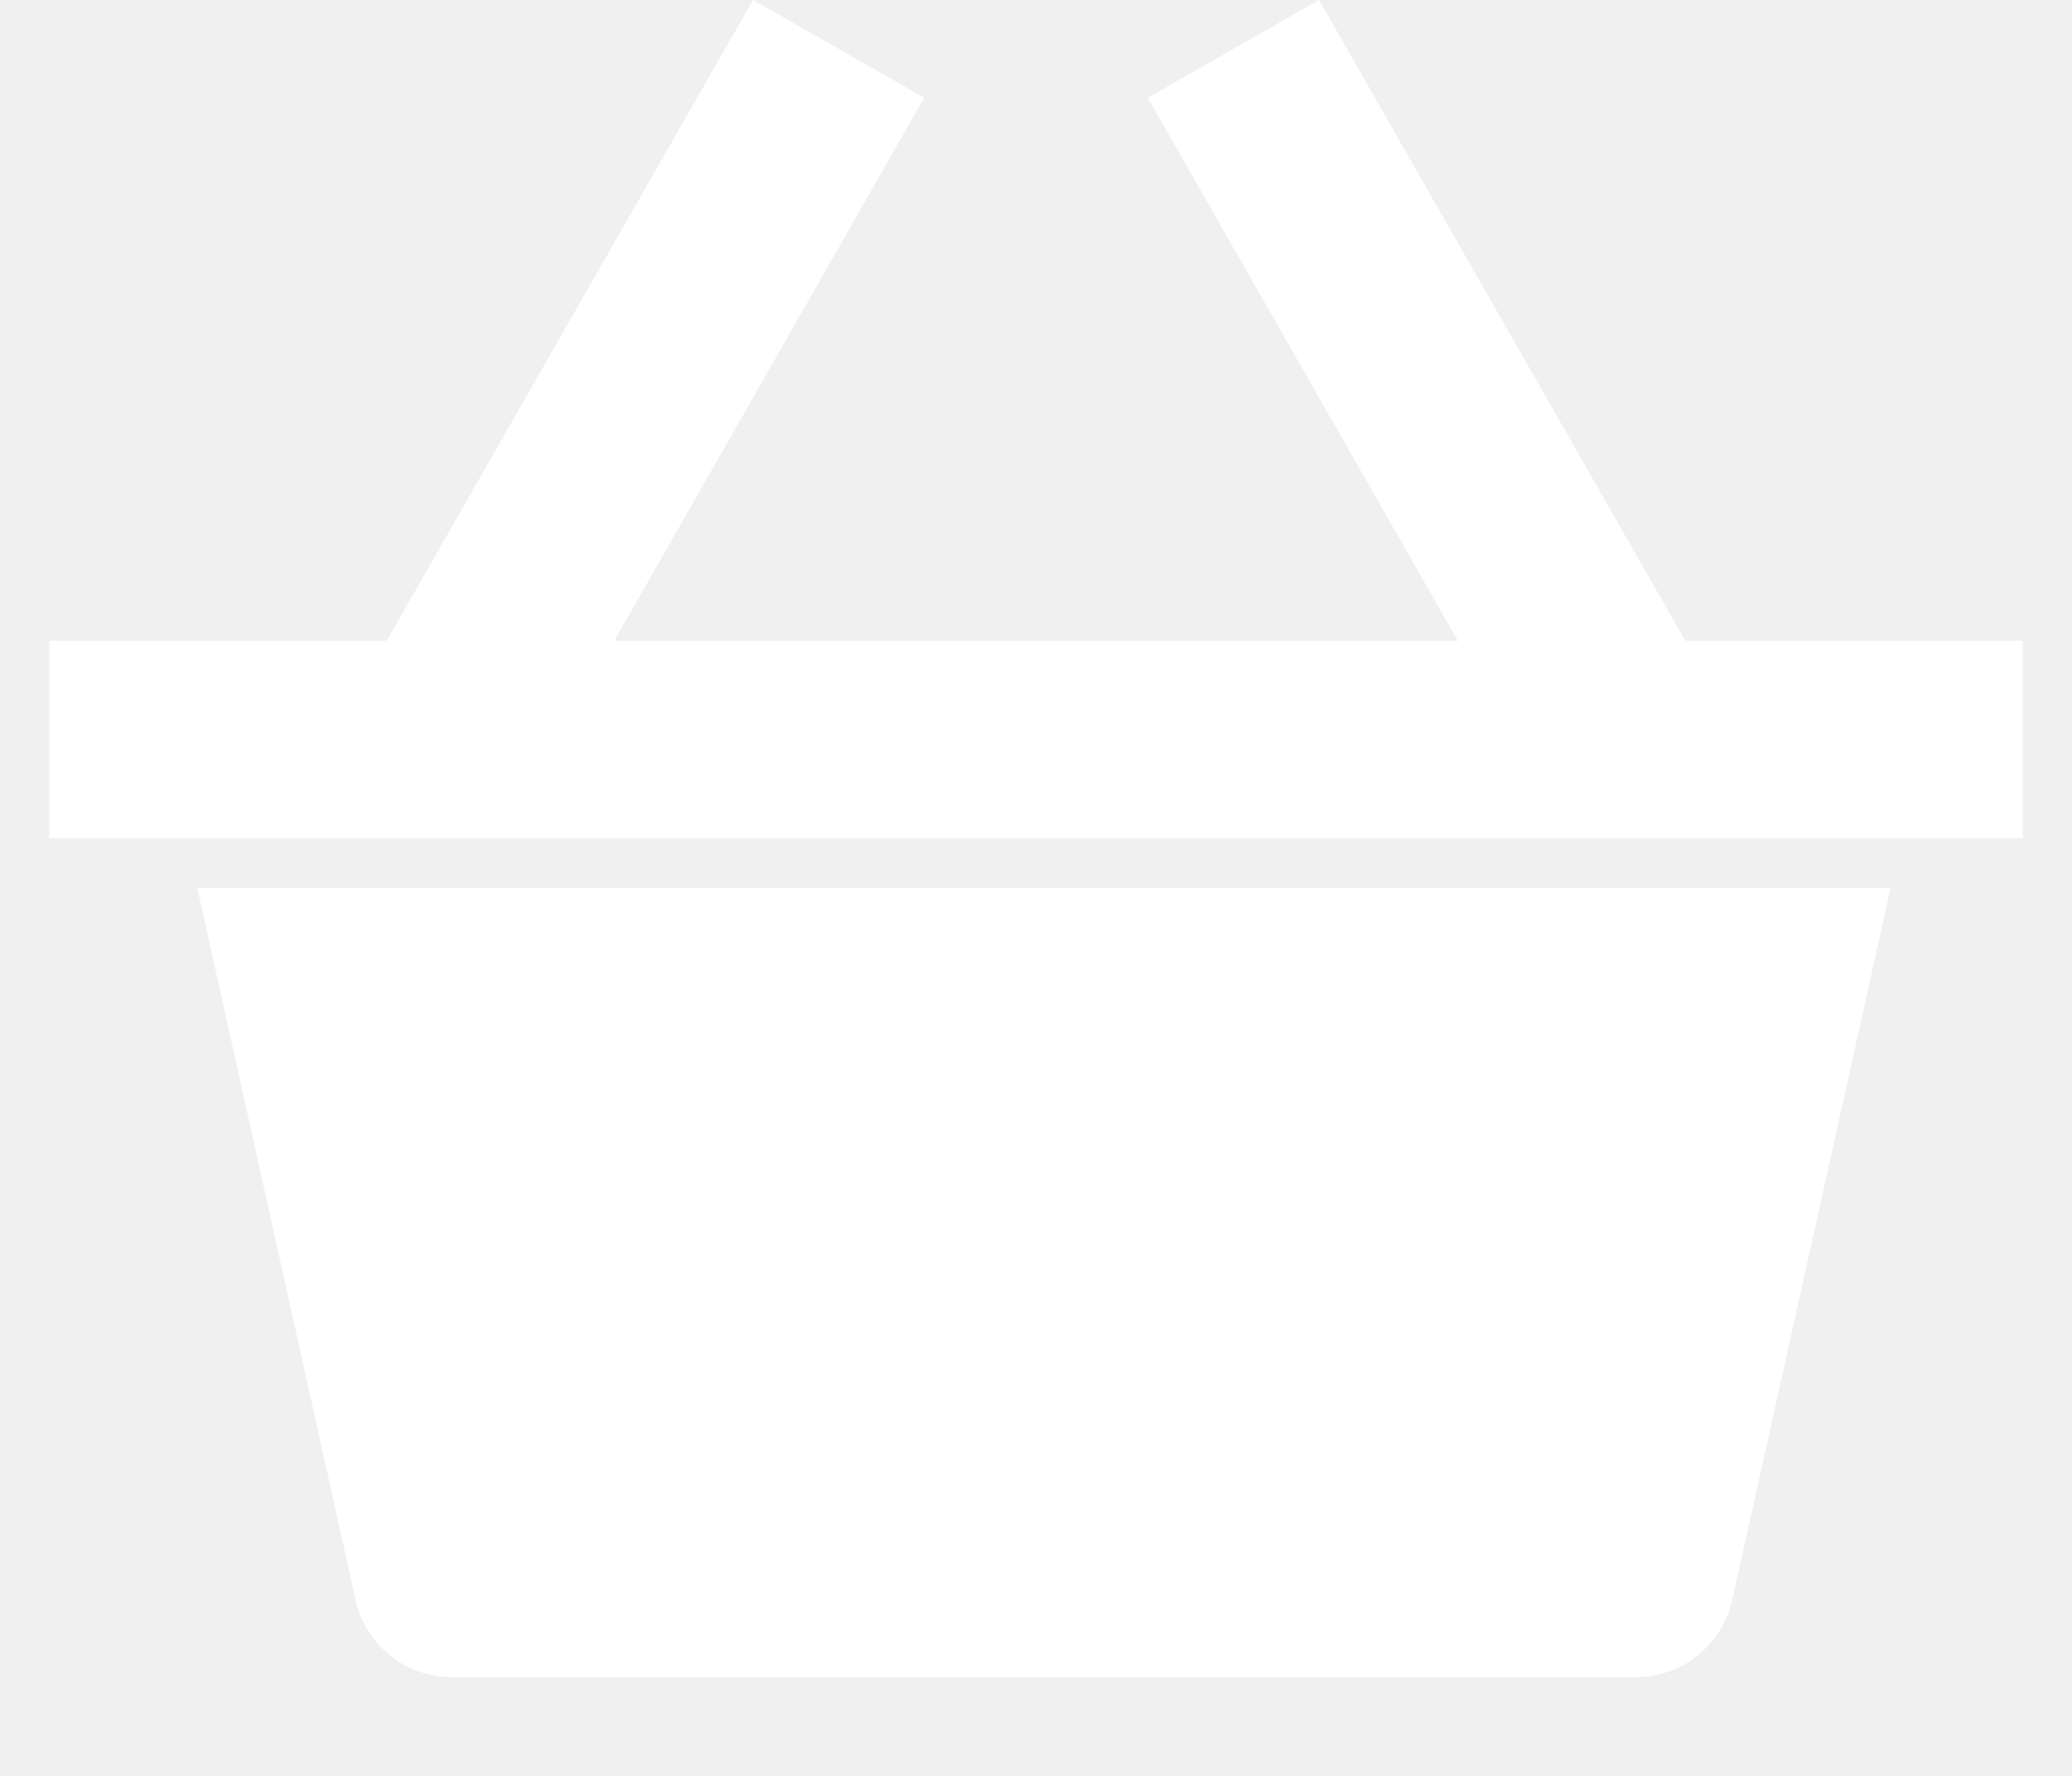
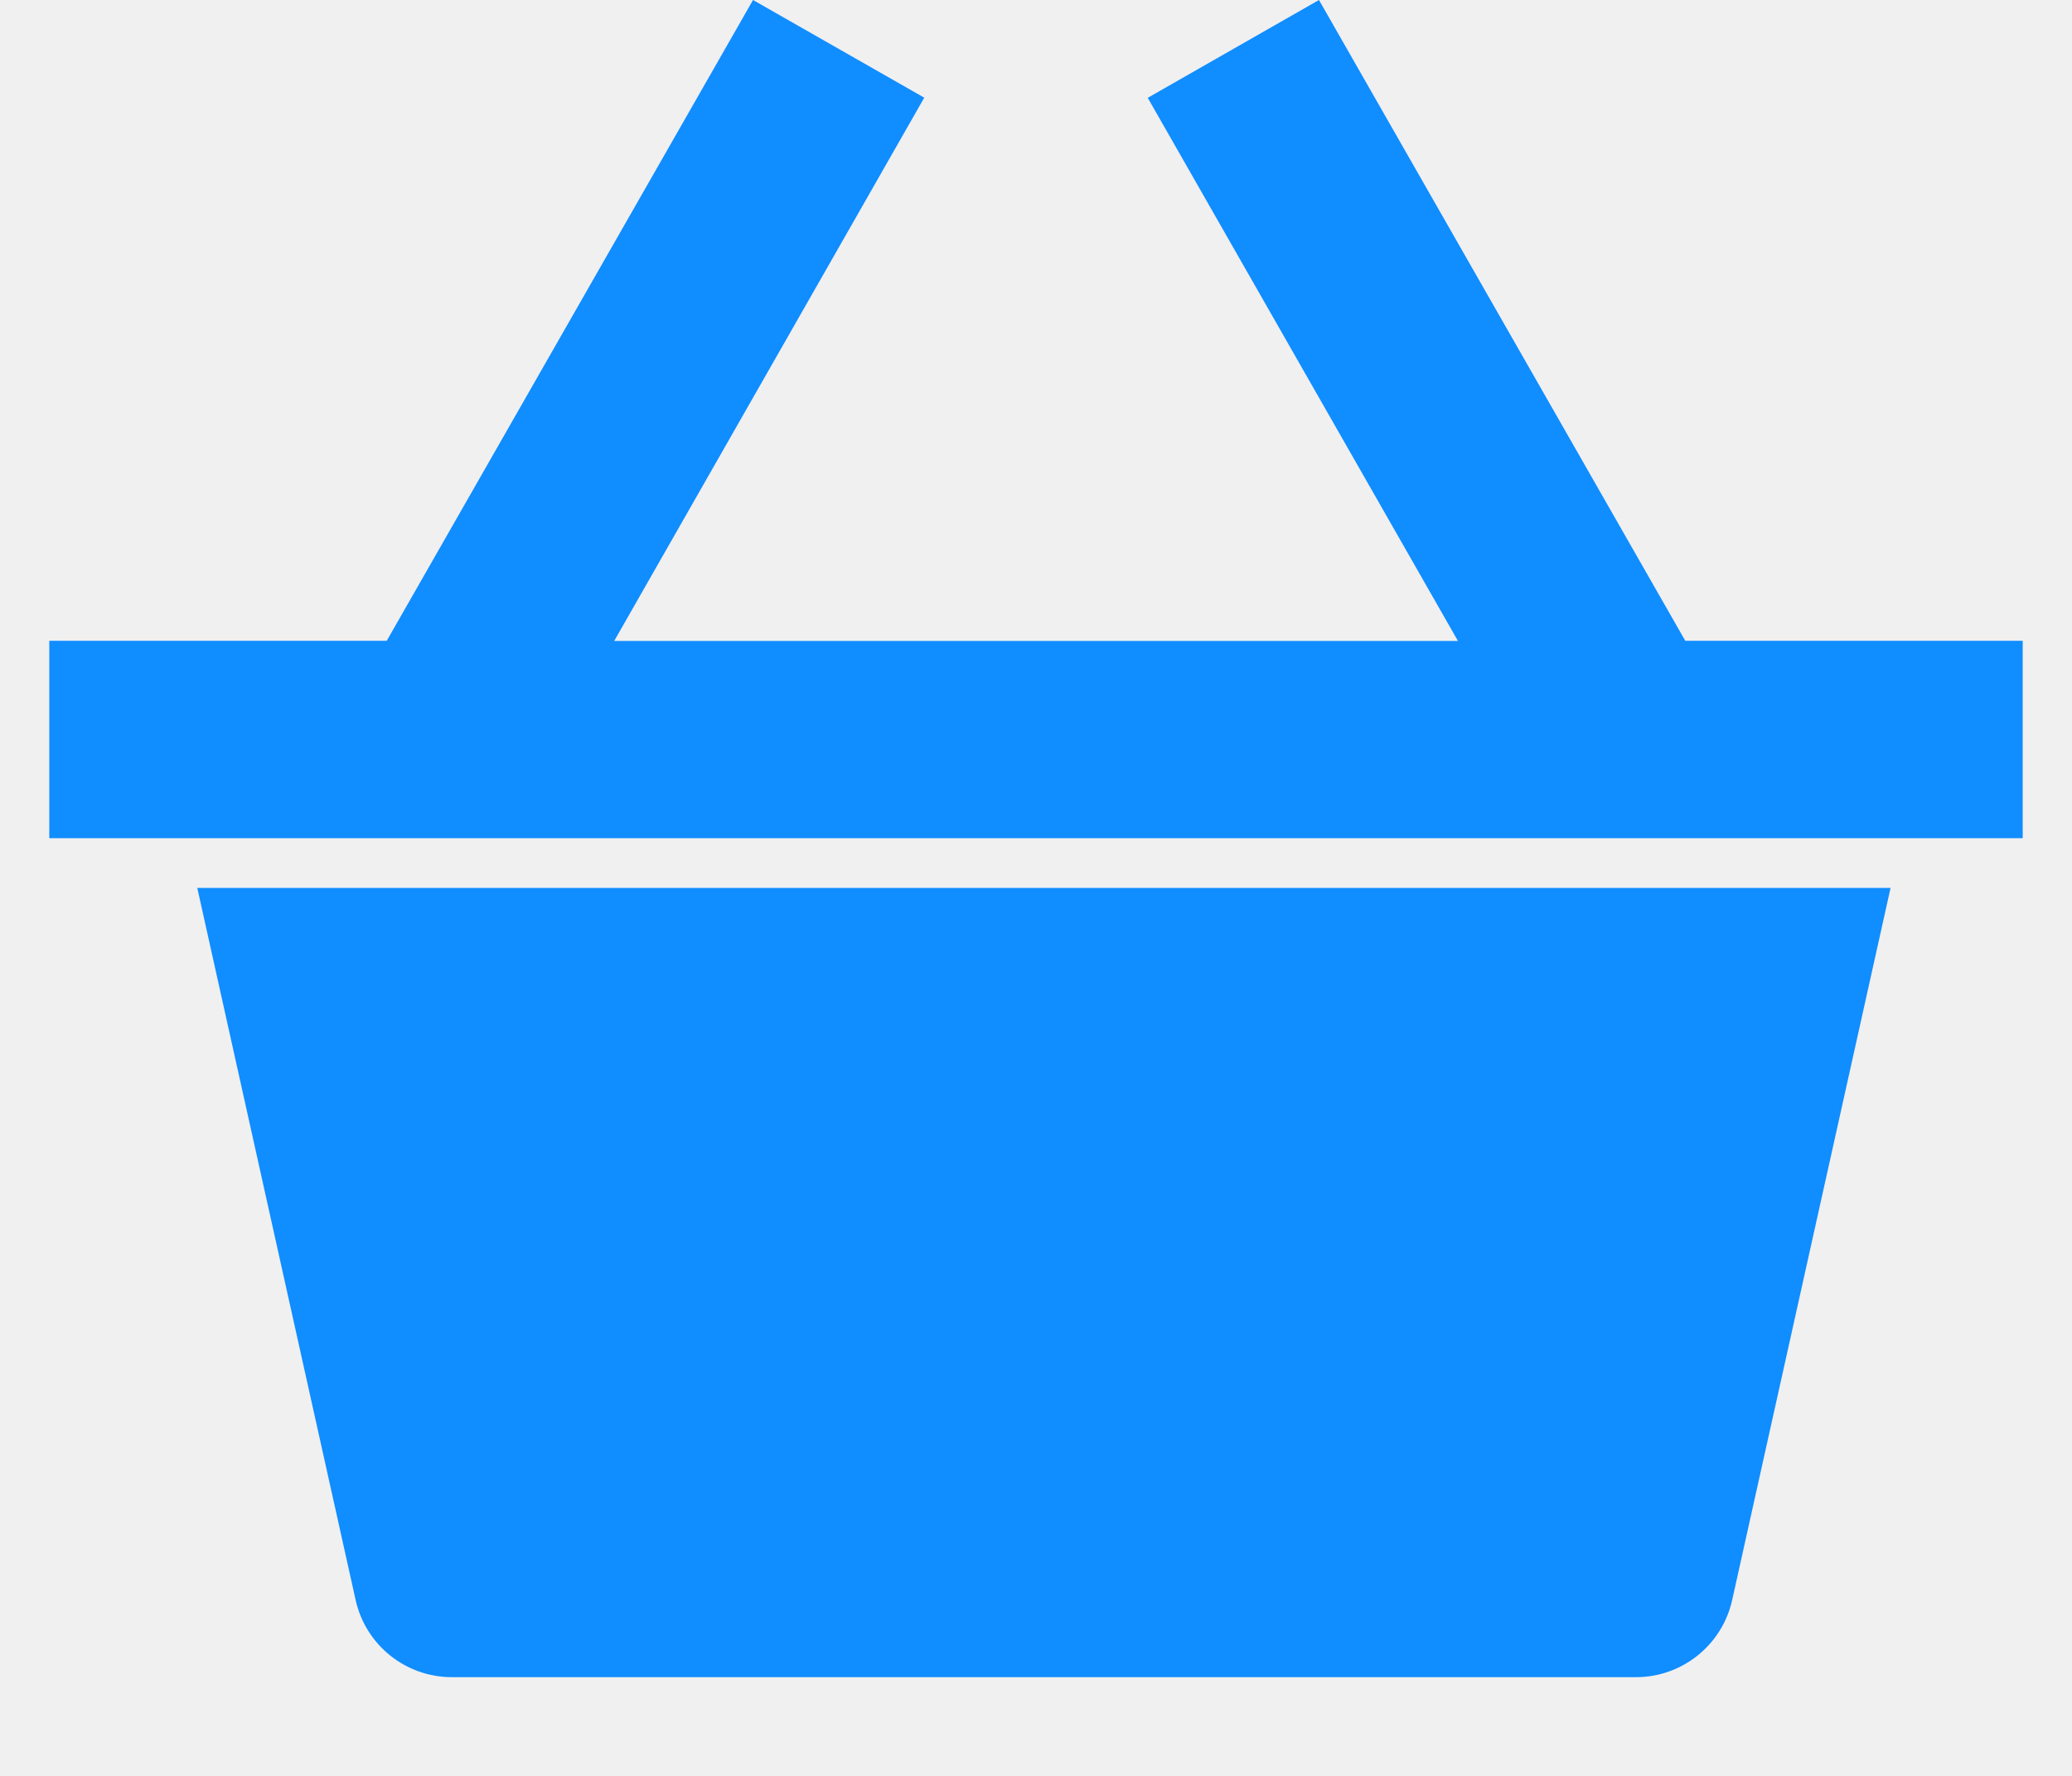
<svg xmlns="http://www.w3.org/2000/svg" width="14" height="12">
  <g fill="none" fill-rule="evenodd">
    <path d="M-1-2h16v16H-1z" />
-     <g fill="#FFF" fill-rule="nonzero">
+     <g fill="#108dff" fill-rule="nonzero">
      <path d="M13.667 4.33h-2.28L8.912 0 7.755.661l2.096 3.67H4.15L6.245.66 5.088 0 2.613 4.33H.333v1.334h13.334zM1.333 6l1.07 4.812a.666.666 0 0 0 .65.521h8a.666.666 0 0 0 .651-.522L12.774 6H1.333z" />
    </g>
  </g>
</svg>
